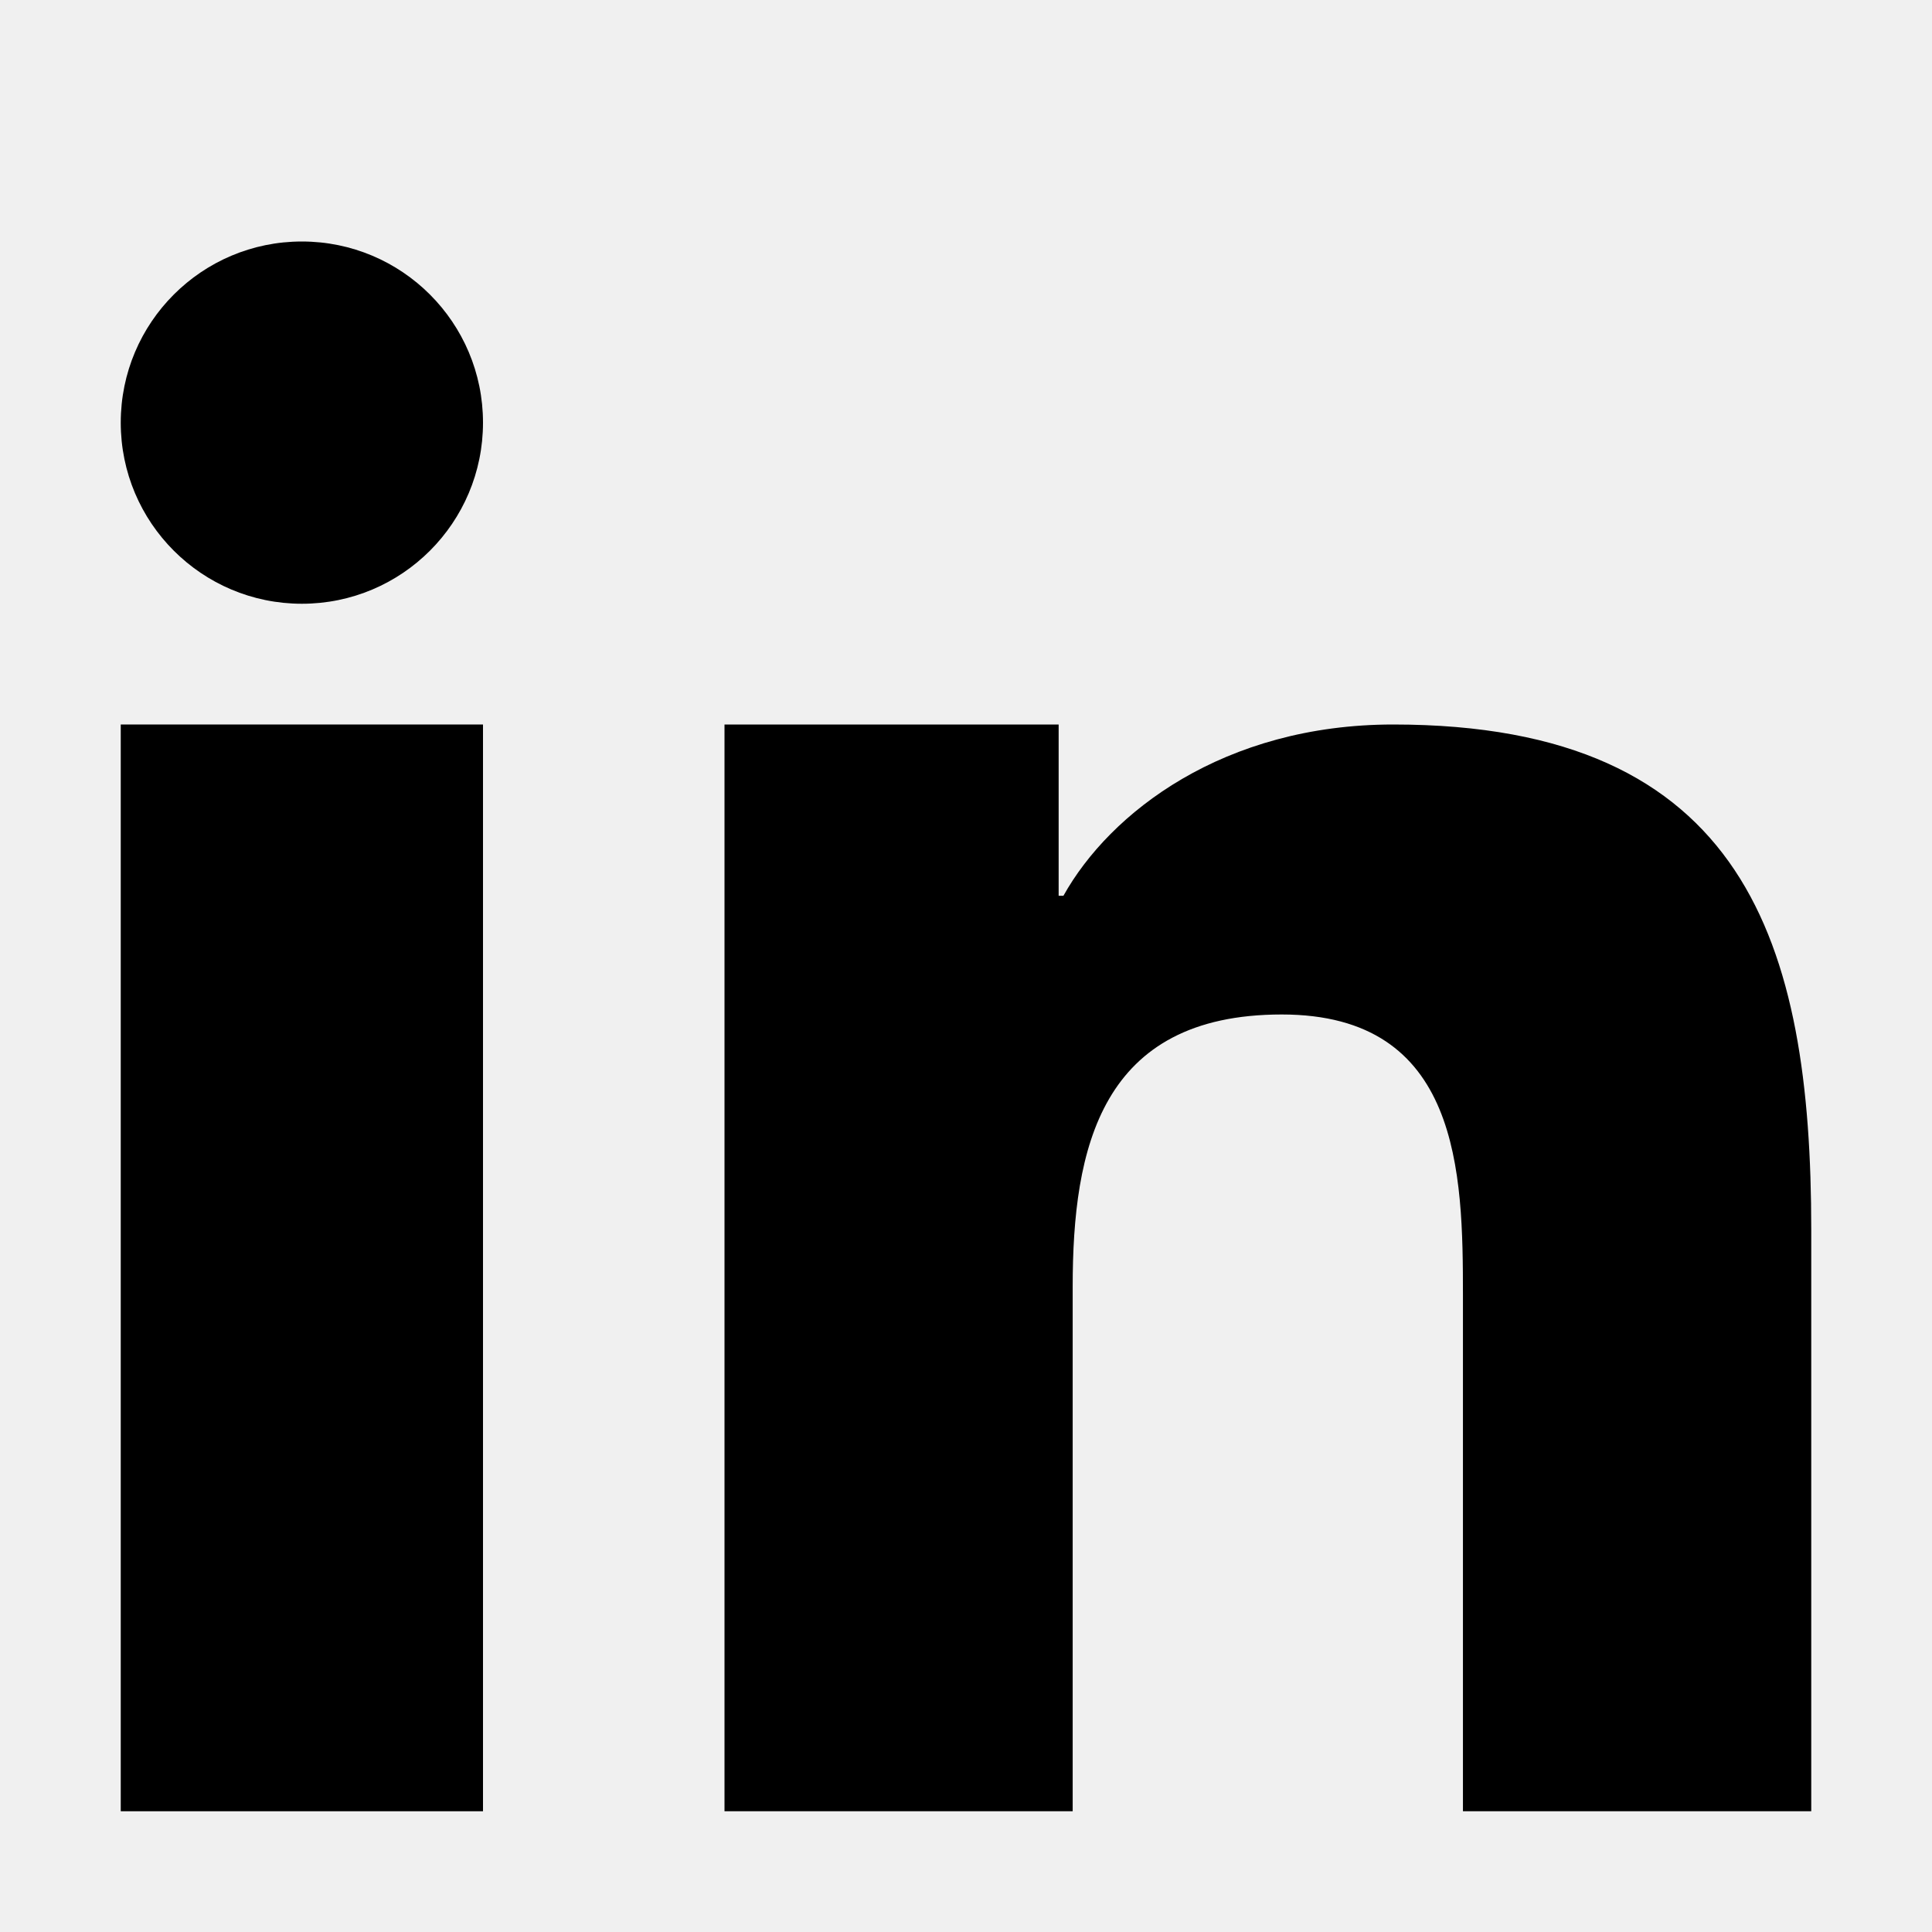
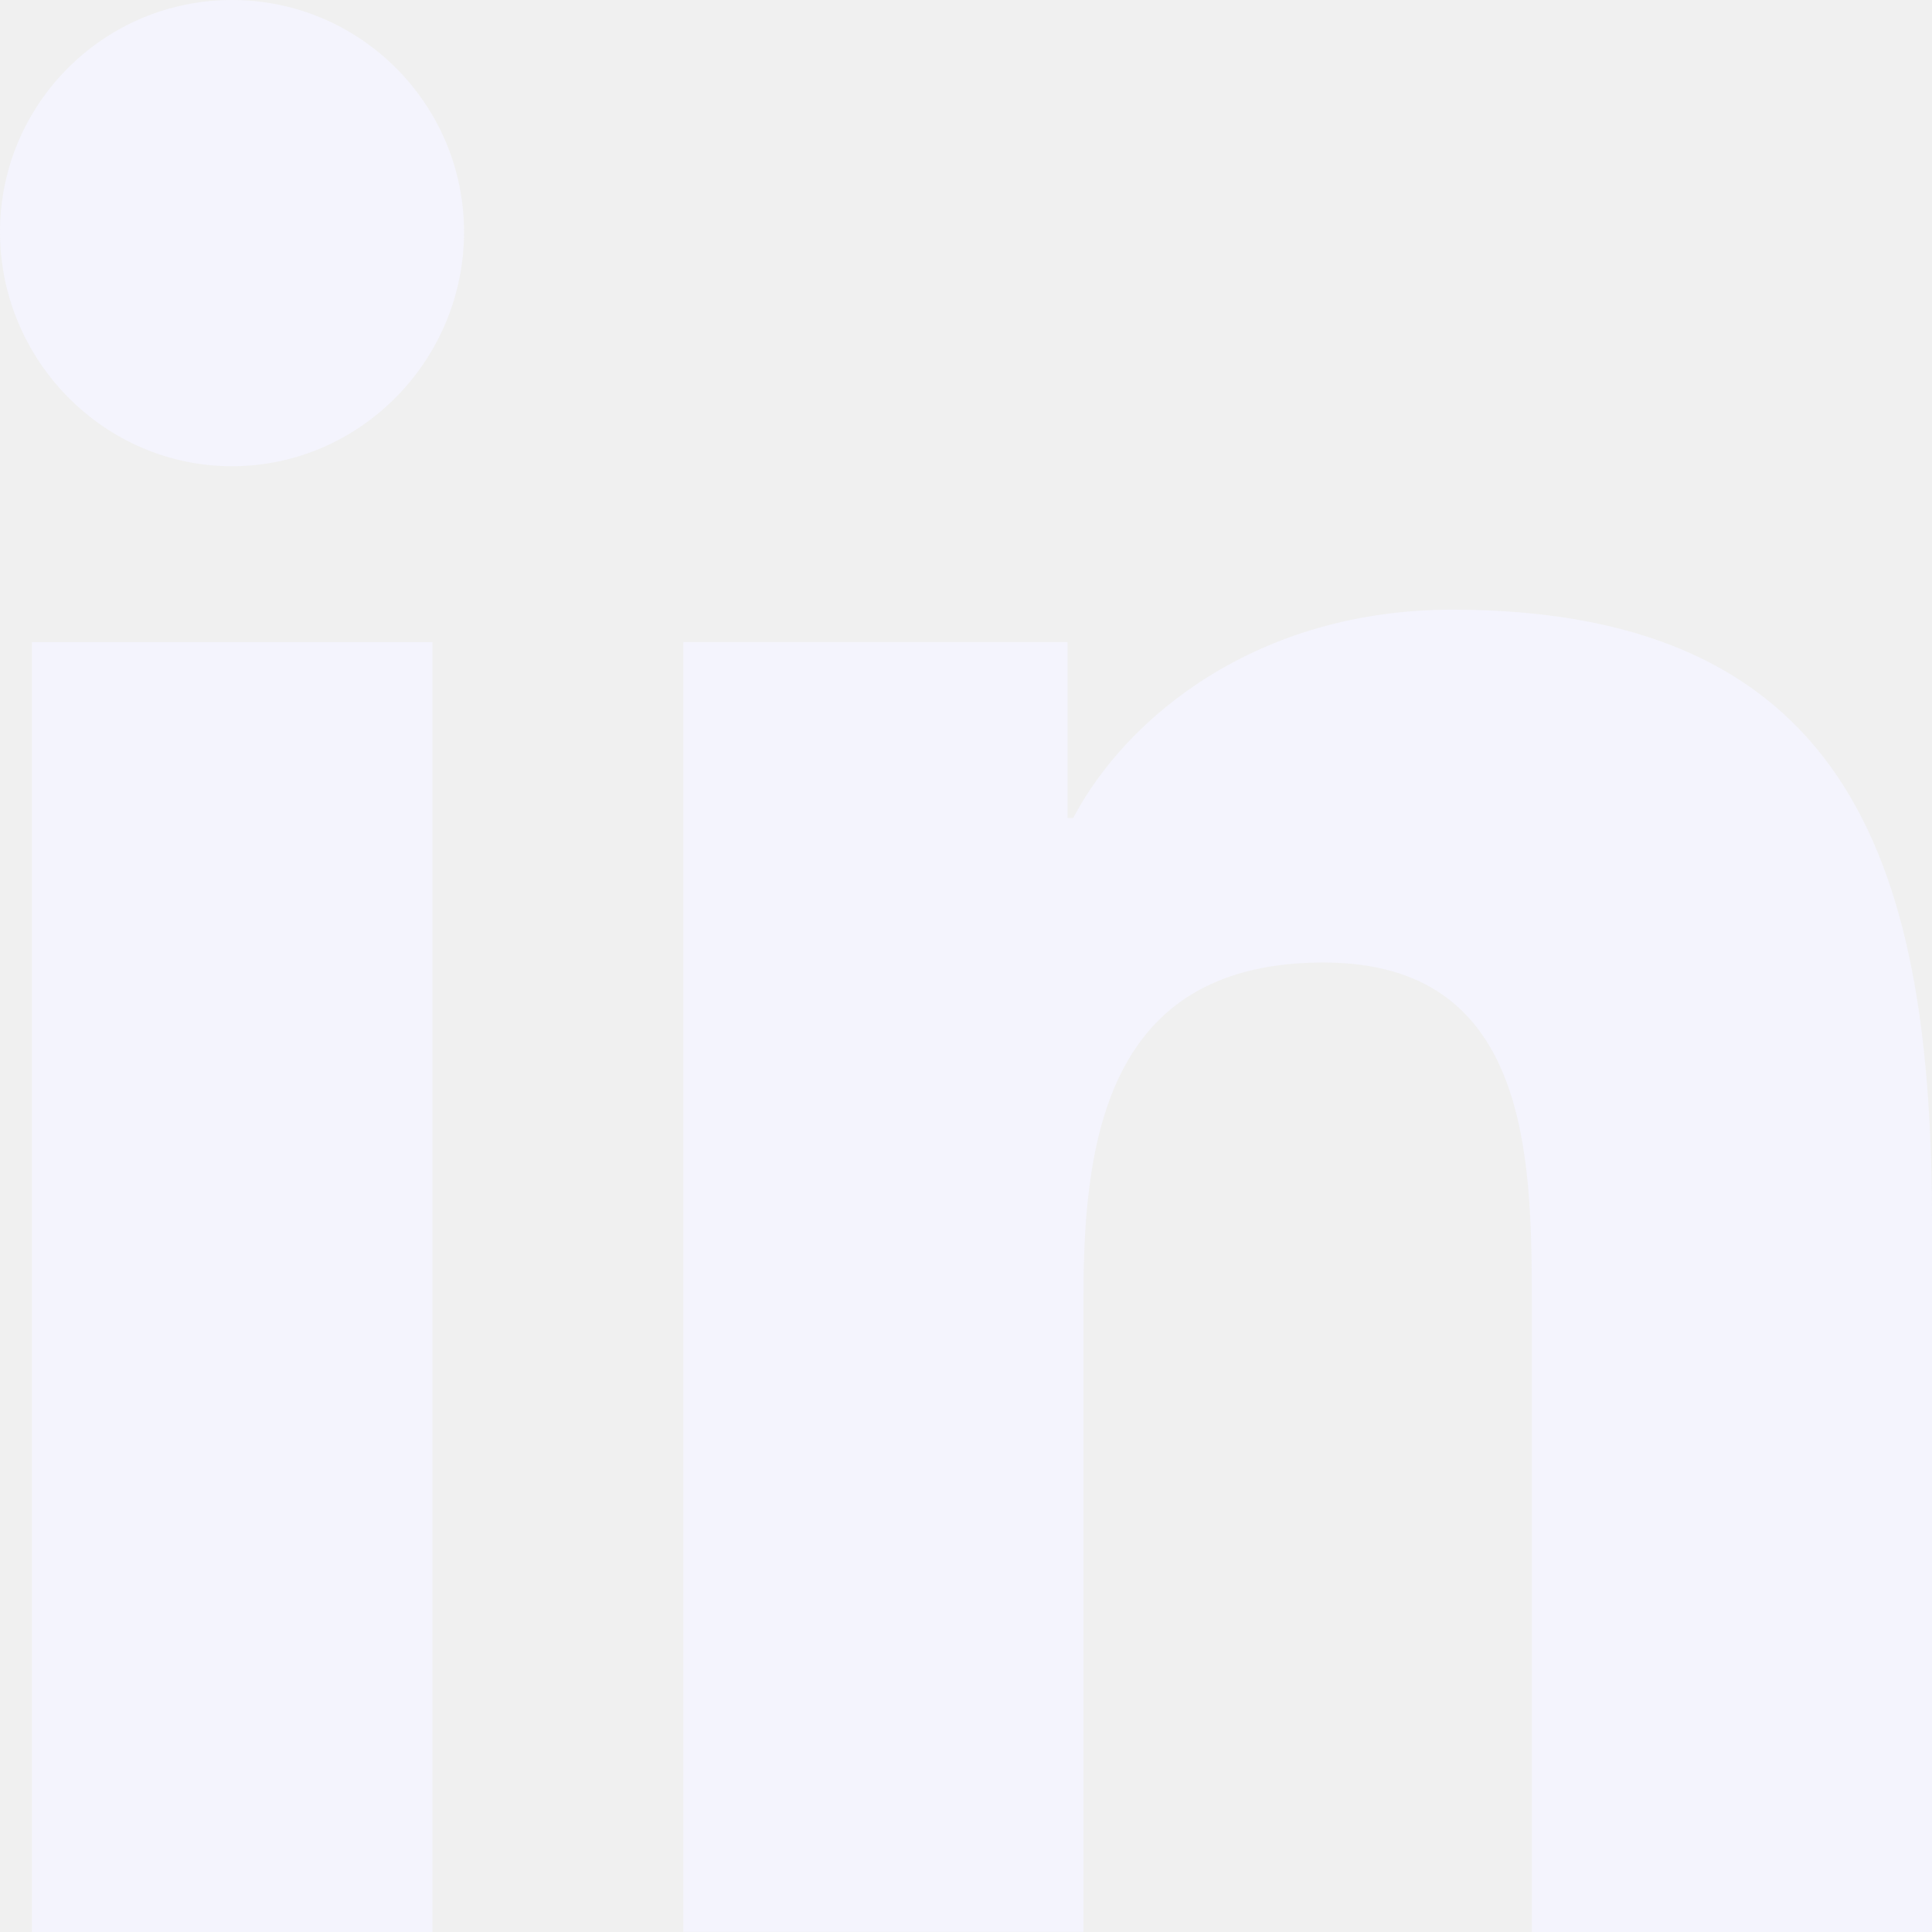
- <svg xmlns="http://www.w3.org/2000/svg" version="1.1" width="512" height="512" viewBox="0 0 512 512">
-   <g id="icomoon-ignore">
- </g>
-   <path d="M192 192h88.553v45.391h1.266c12.32-22.097 42.479-45.391 87.421-45.391 93.473 0 110.76 58.188 110.76 133.867v154.133h-92.305v-136.639c0-32.592-0.667-74.513-48.014-74.513-48.074 0-55.41 35.493-55.41 72.146v139.006h-92.271v-288z" />
-   <path d="M32 192h96v288h-96v-288z" />
-   <path d="M128 112c0 26.51-21.49 48-48 48s-48-21.49-48-48c0-26.51 21.49-48 48-48s48 21.49 48 48z" />
+ <svg xmlns="http://www.w3.org/2000/svg" width="16" height="16" viewBox="0 0 16 16" fill="none">
+   <g clip-path="url(#clip0_330576_251)">
+     <path d="M15.996 16V15.999H16V10.131C16 7.261 15.382 5.049 12.026 5.049C10.413 5.049 9.33 5.935 8.888 6.774H8.841V5.317H5.659V15.999H8.973V10.71C8.973 9.317 9.237 7.971 10.961 7.971C12.661 7.971 12.686 9.56 12.686 10.799V16H15.996Z" fill="#F4F4FD" />
+     <path d="M0.264 5.318H3.581V16H0.264V5.318Z" fill="#F4F4FD" />
+     <path d="M1.921 -0C0.861 -0 6.10352e-05 0.861 6.10352e-05 1.921C6.10352e-05 2.982 0.861 3.861 1.921 3.861C2.982 3.861 3.843 2.982 3.843 1.921C3.842 0.861 2.981 -0 1.921 -0V-0Z" fill="#F4F4FD" />
+   </g>
+   <defs>
+     <clipPath id="clip0_330576_251">
+       <rect width="16" height="16" fill="white" />
+     </clipPath>
+   </defs>
</svg>
